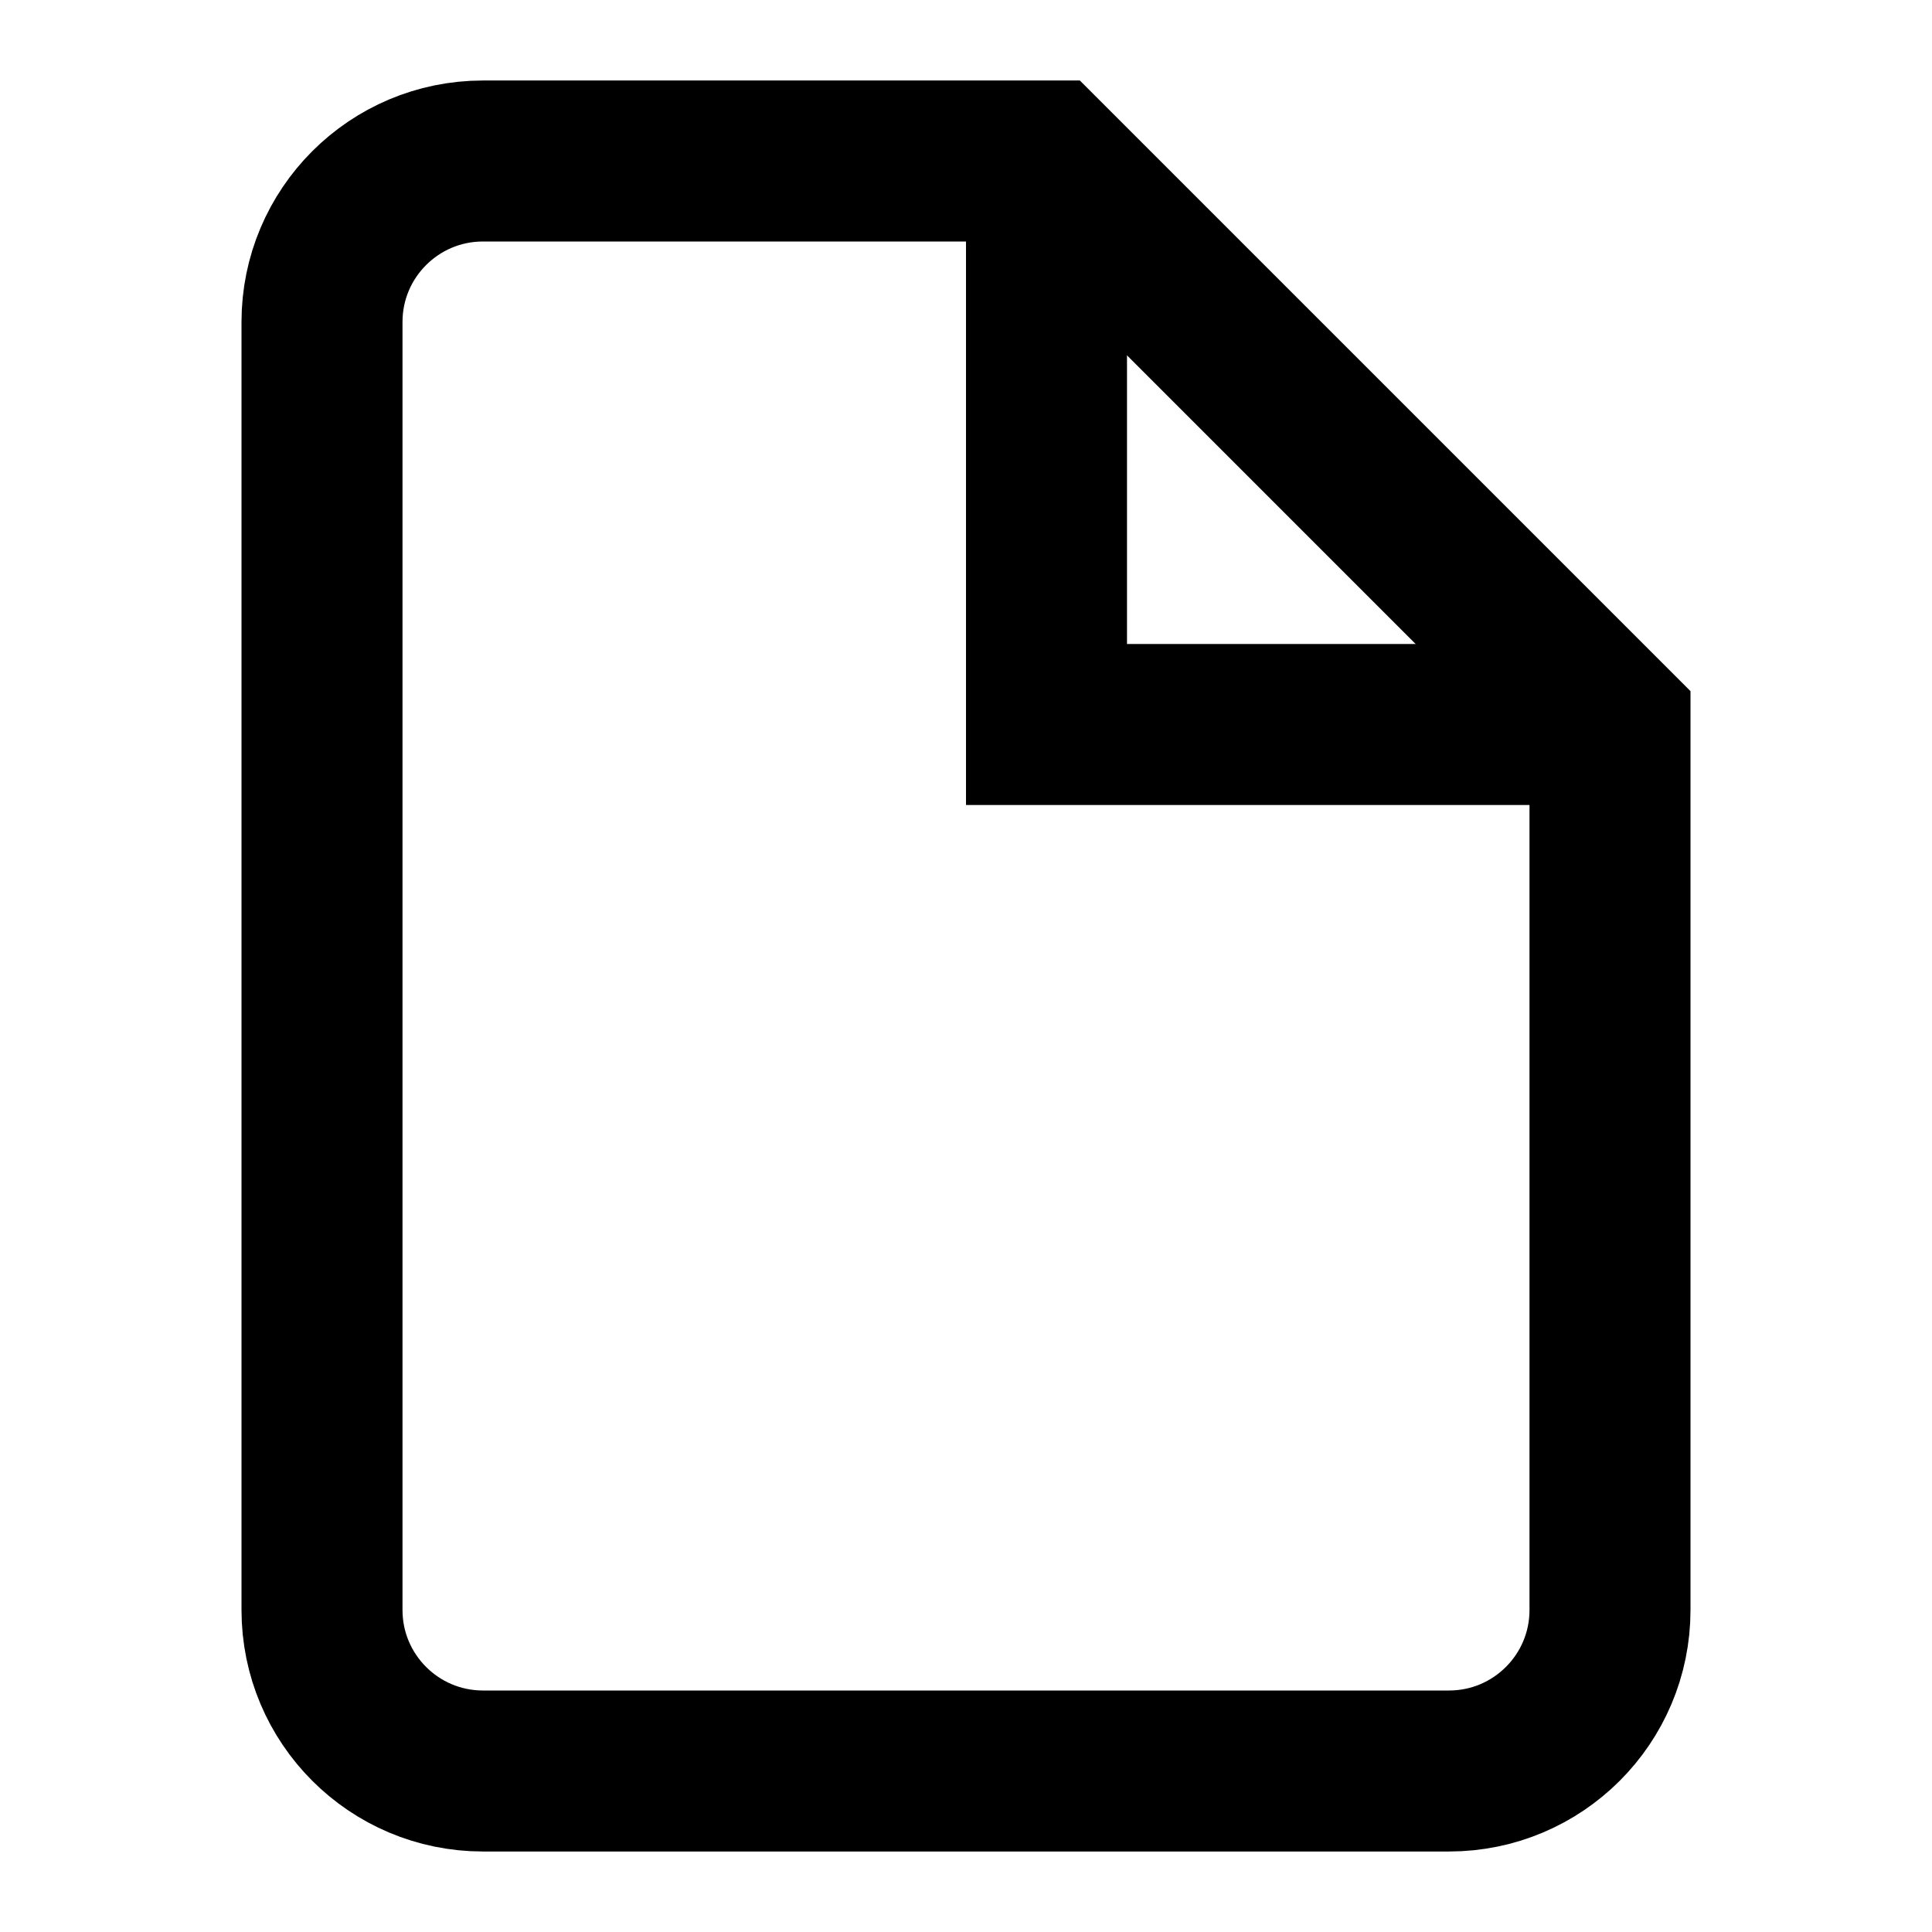
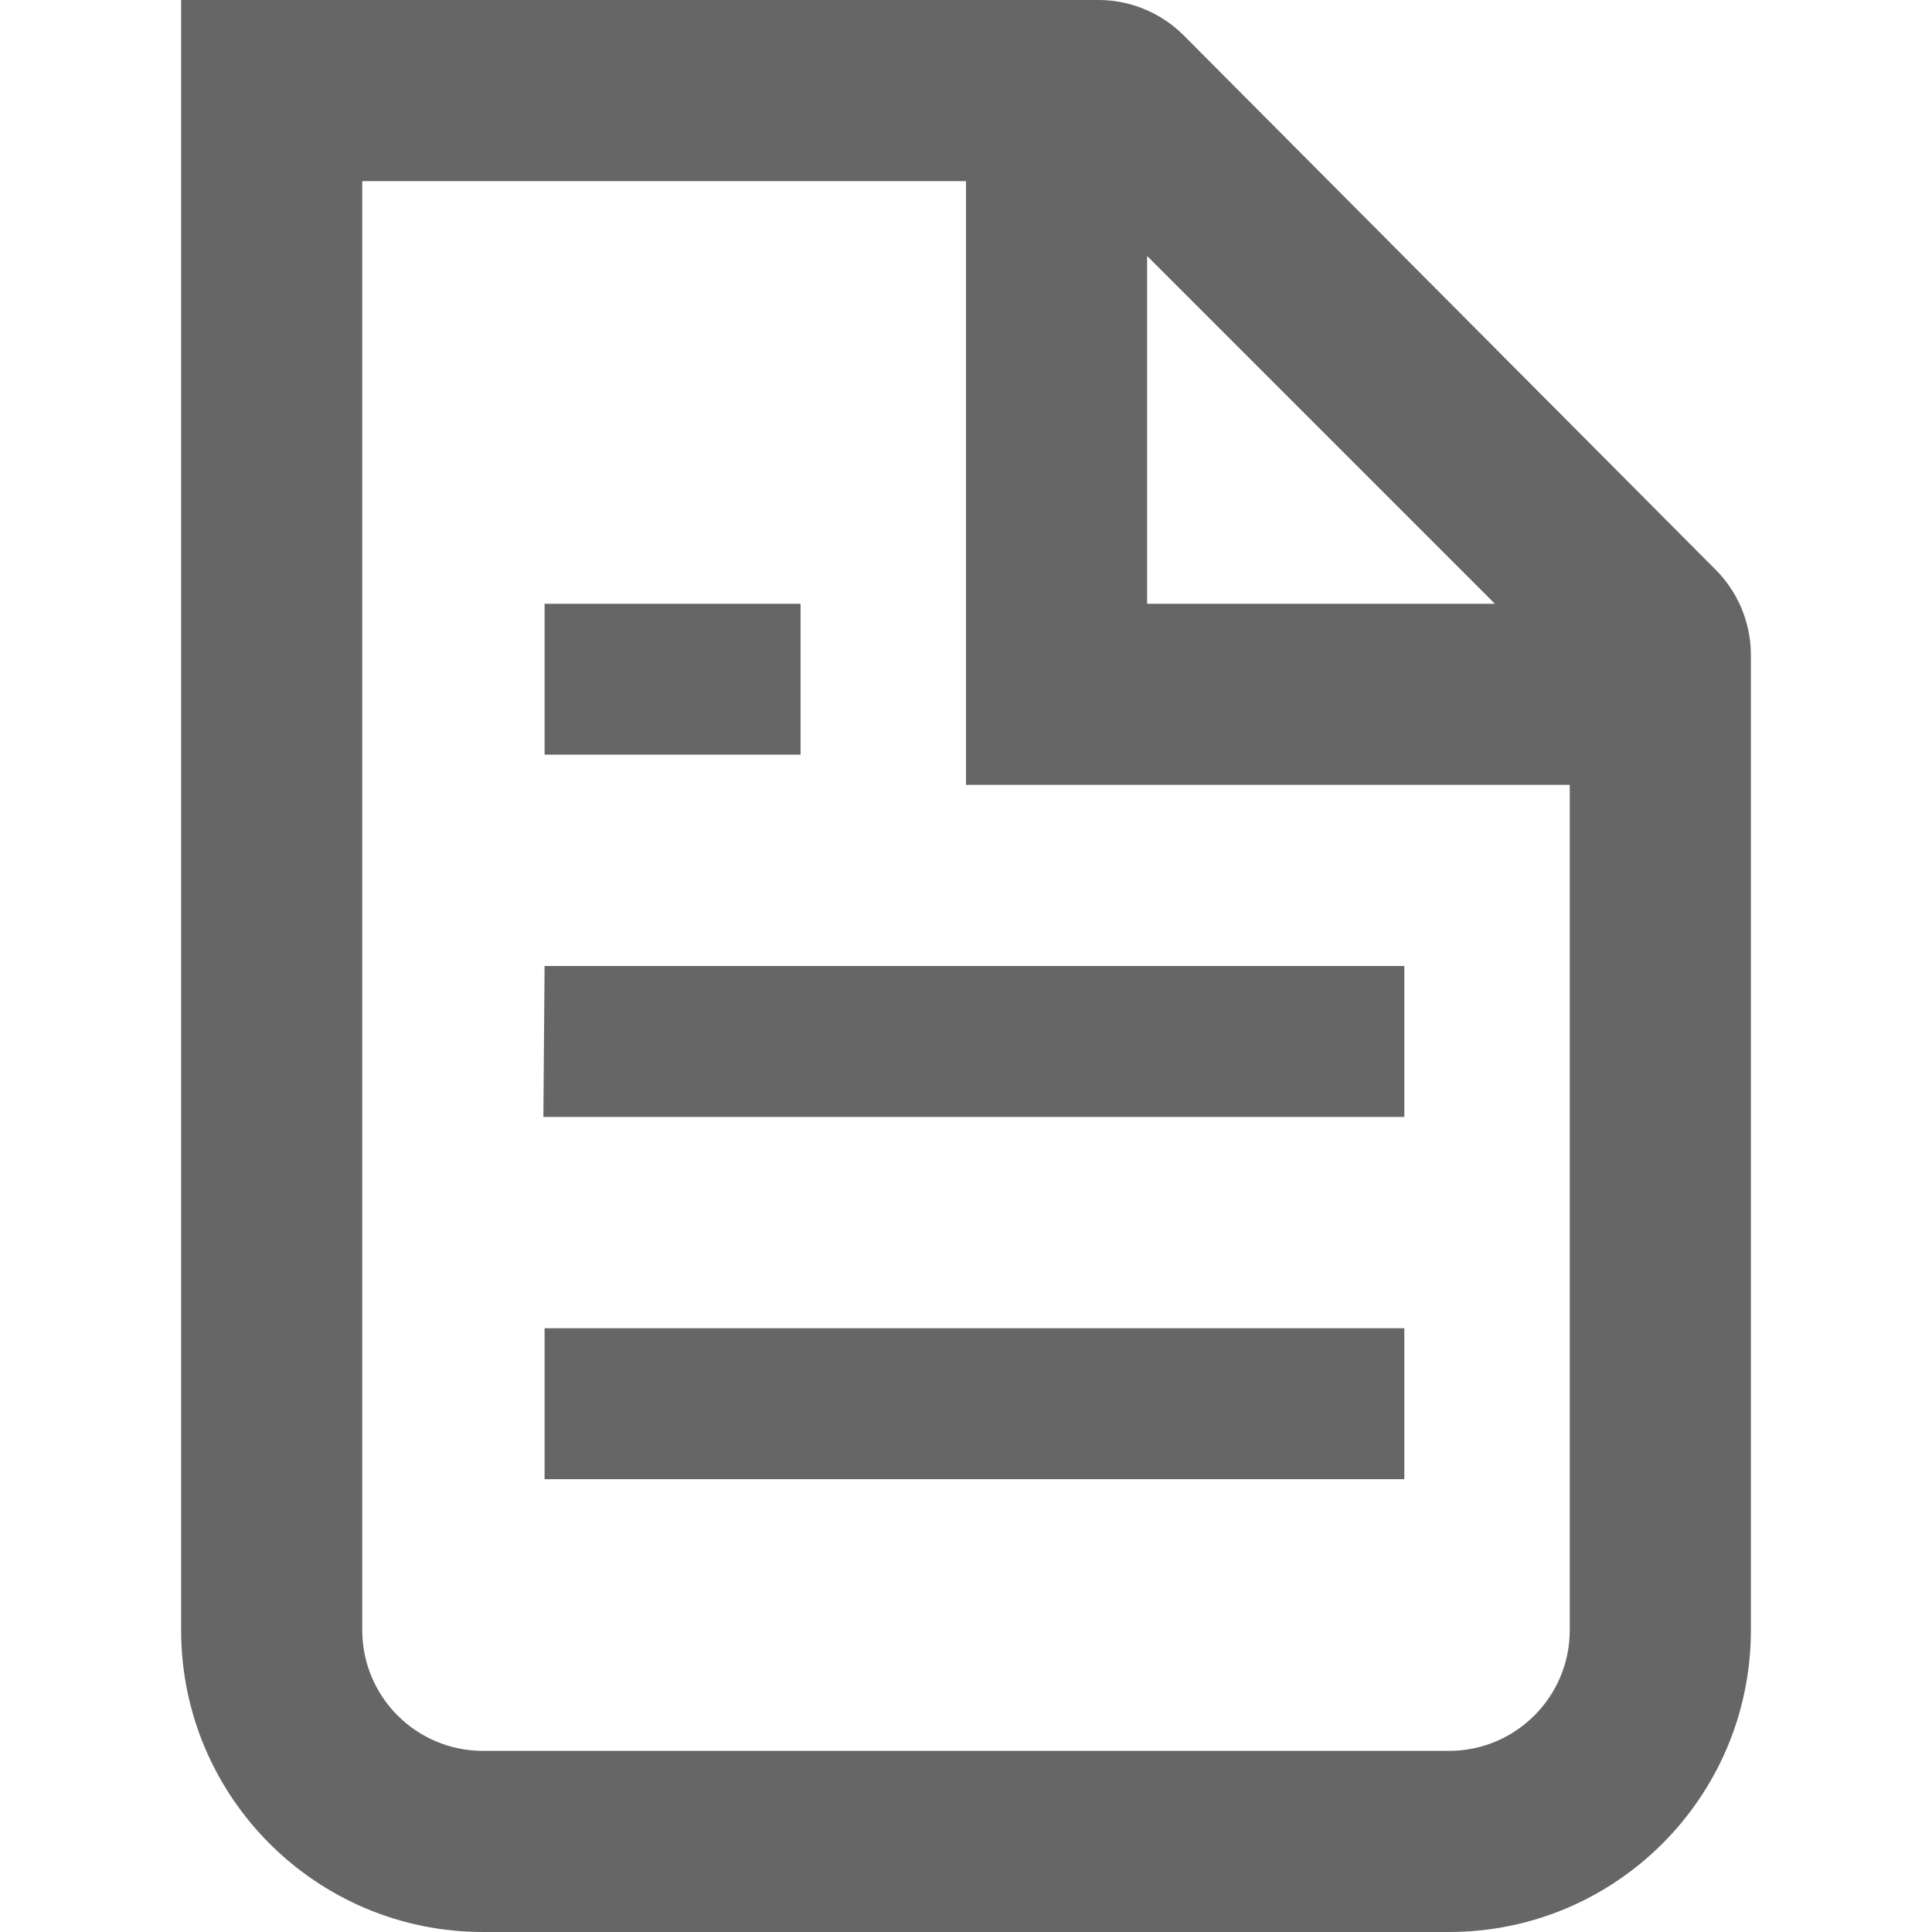
- <svg xmlns="http://www.w3.org/2000/svg" viewBox="0 0 24 24" fill="none" stroke="currentColor" stroke-width="2">
-   <path d="M13 2H6a2 2 0 0 0-2 2v16a2 2 0 0 0 2 2h12a2 2 0 0 0 2-2V9z" />
-   <polyline points="13 2 13 9 20 9" />
+ <svg xmlns="http://www.w3.org/2000/svg" fill="none" viewBox="0 0 16 16">
+   <path d="M14.5 13.5V5.41a1 1 0 0 0-.3-.7L9.8.29A1 1 0 0 0 9.08 0H1.5v13.5A2.5 2.5 0 0 0 4 16h8a2.5 2.5 0 0 0 2.5-2.5m-1.5 0v-7H8v-5H3v12a1 1 0 0 0 1 1h8a1 1 0 0 0 1-1M9.5 5V2.12L12.38 5zM5.13 5h-.62v1.25h2.12V5zm-.62 3h7.12v1.25H4.5zm.62 3h-.62v1.25h7.12V11z" clip-rule="evenodd" fill="#666" fill-rule="evenodd" />
</svg>
